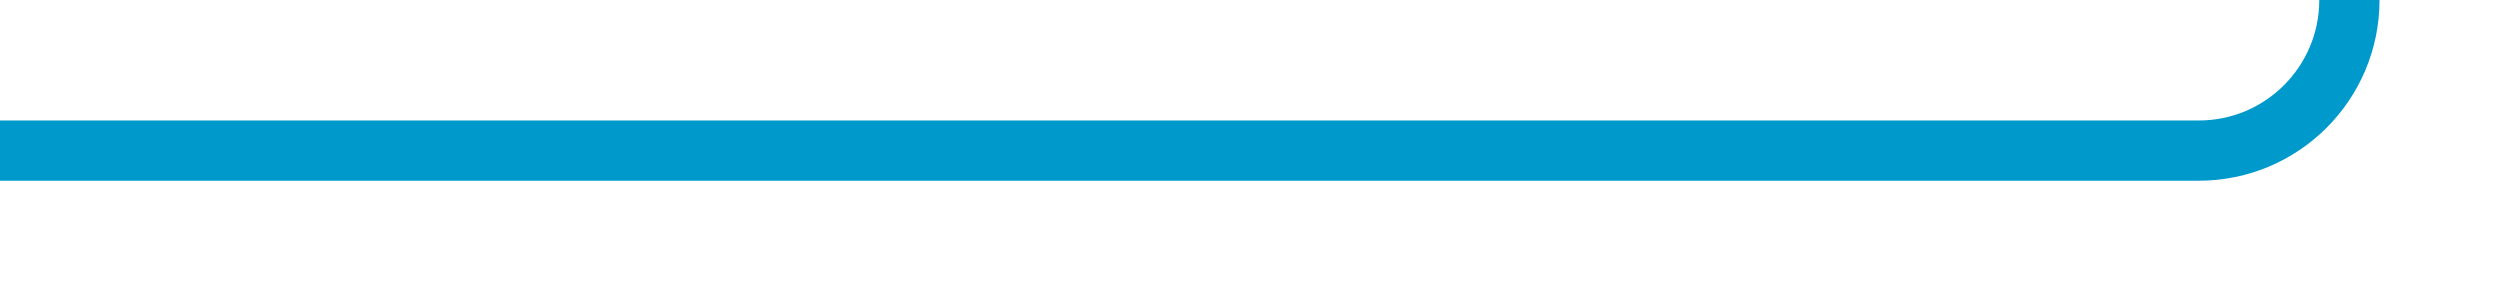
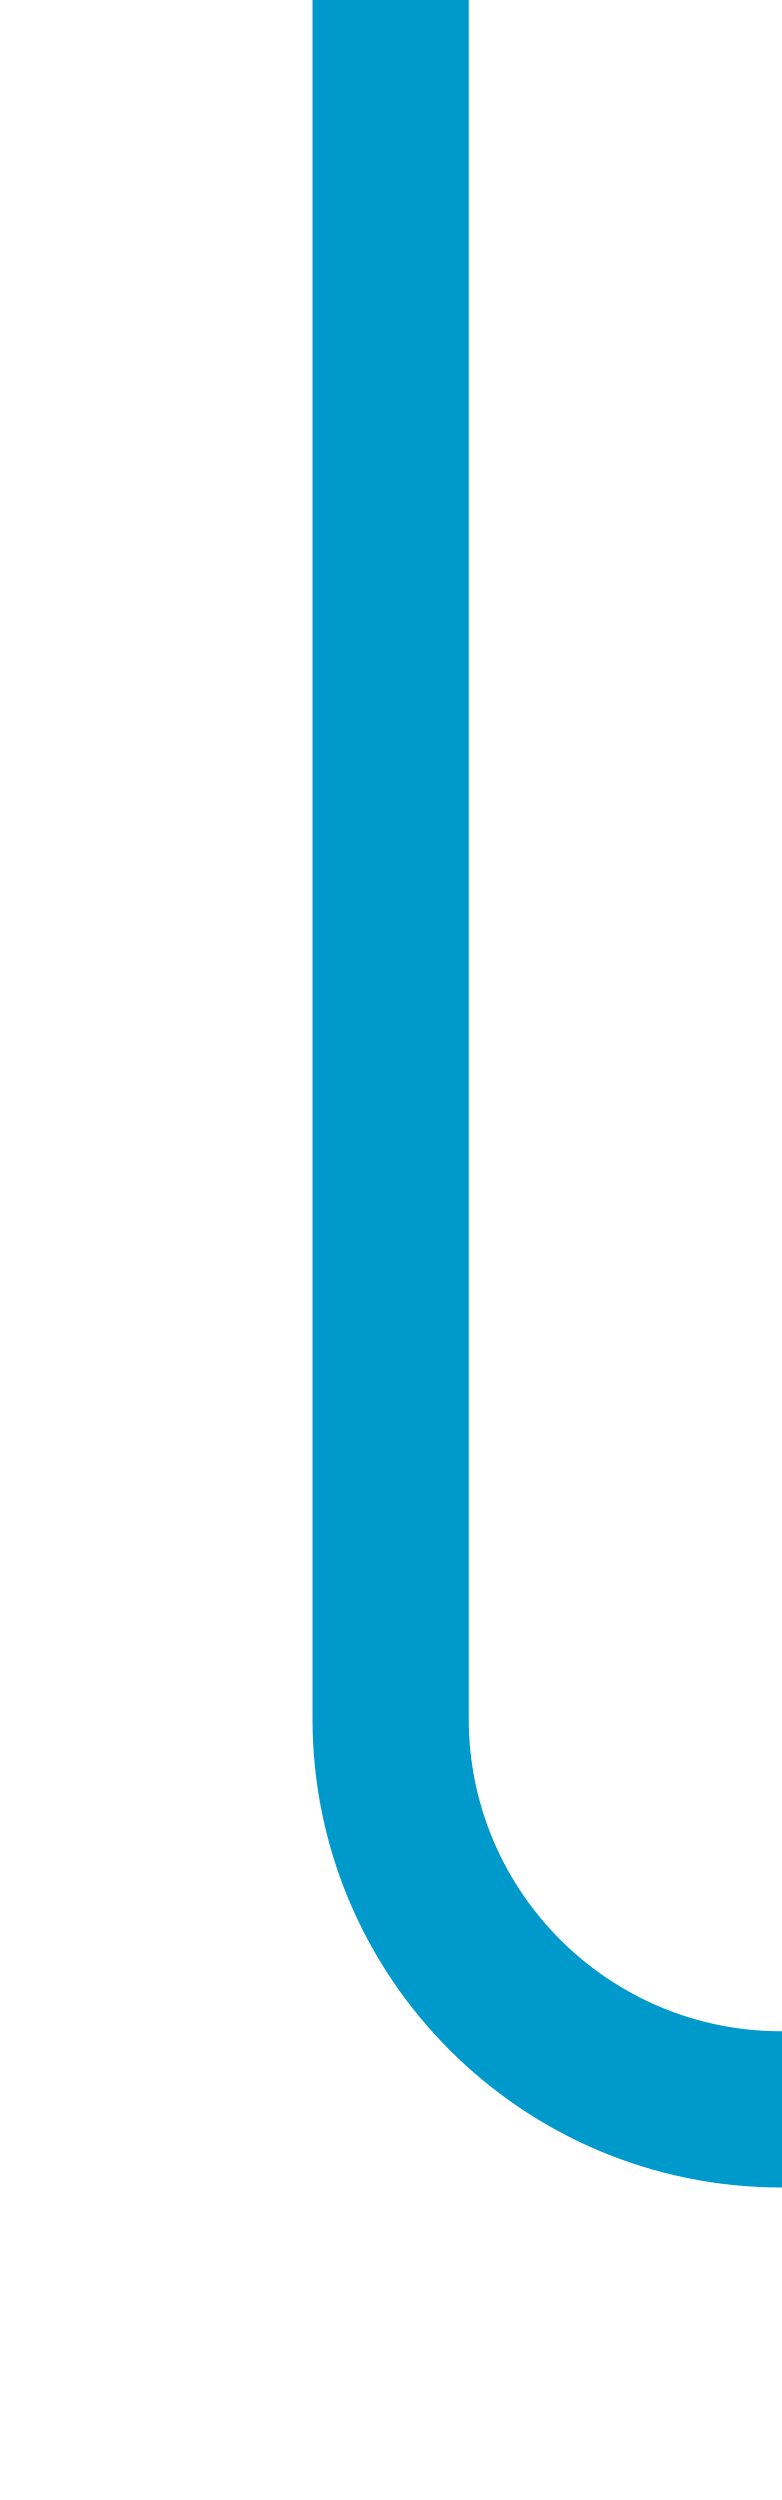
- <svg xmlns="http://www.w3.org/2000/svg" version="1.1" width="83px" height="10px" preserveAspectRatio="xMinYMid meet" viewBox="520 442 83 8">
-   <path d="M 520 446  L 593 446  A 5 5 0 0 0 598 441 L 598 389  A 5 5 0 0 1 603 384 L 676 384  " stroke-width="2" stroke-dasharray="0" stroke="rgba(0, 153, 204, 1)" fill="none" class="stroke" />
+ <svg xmlns="http://www.w3.org/2000/svg" version="1.1" width="10px" height="32px" preserveAspectRatio="xMidYMin meet" viewBox="235 301 8 32">
+   <path d="M 239 301  L 239 323  A 5 5 0 0 0 244 328 L 382 328  " stroke-width="2" stroke-dasharray="0" stroke="rgba(0, 153, 204, 1)" fill="none" class="stroke" />
</svg>
